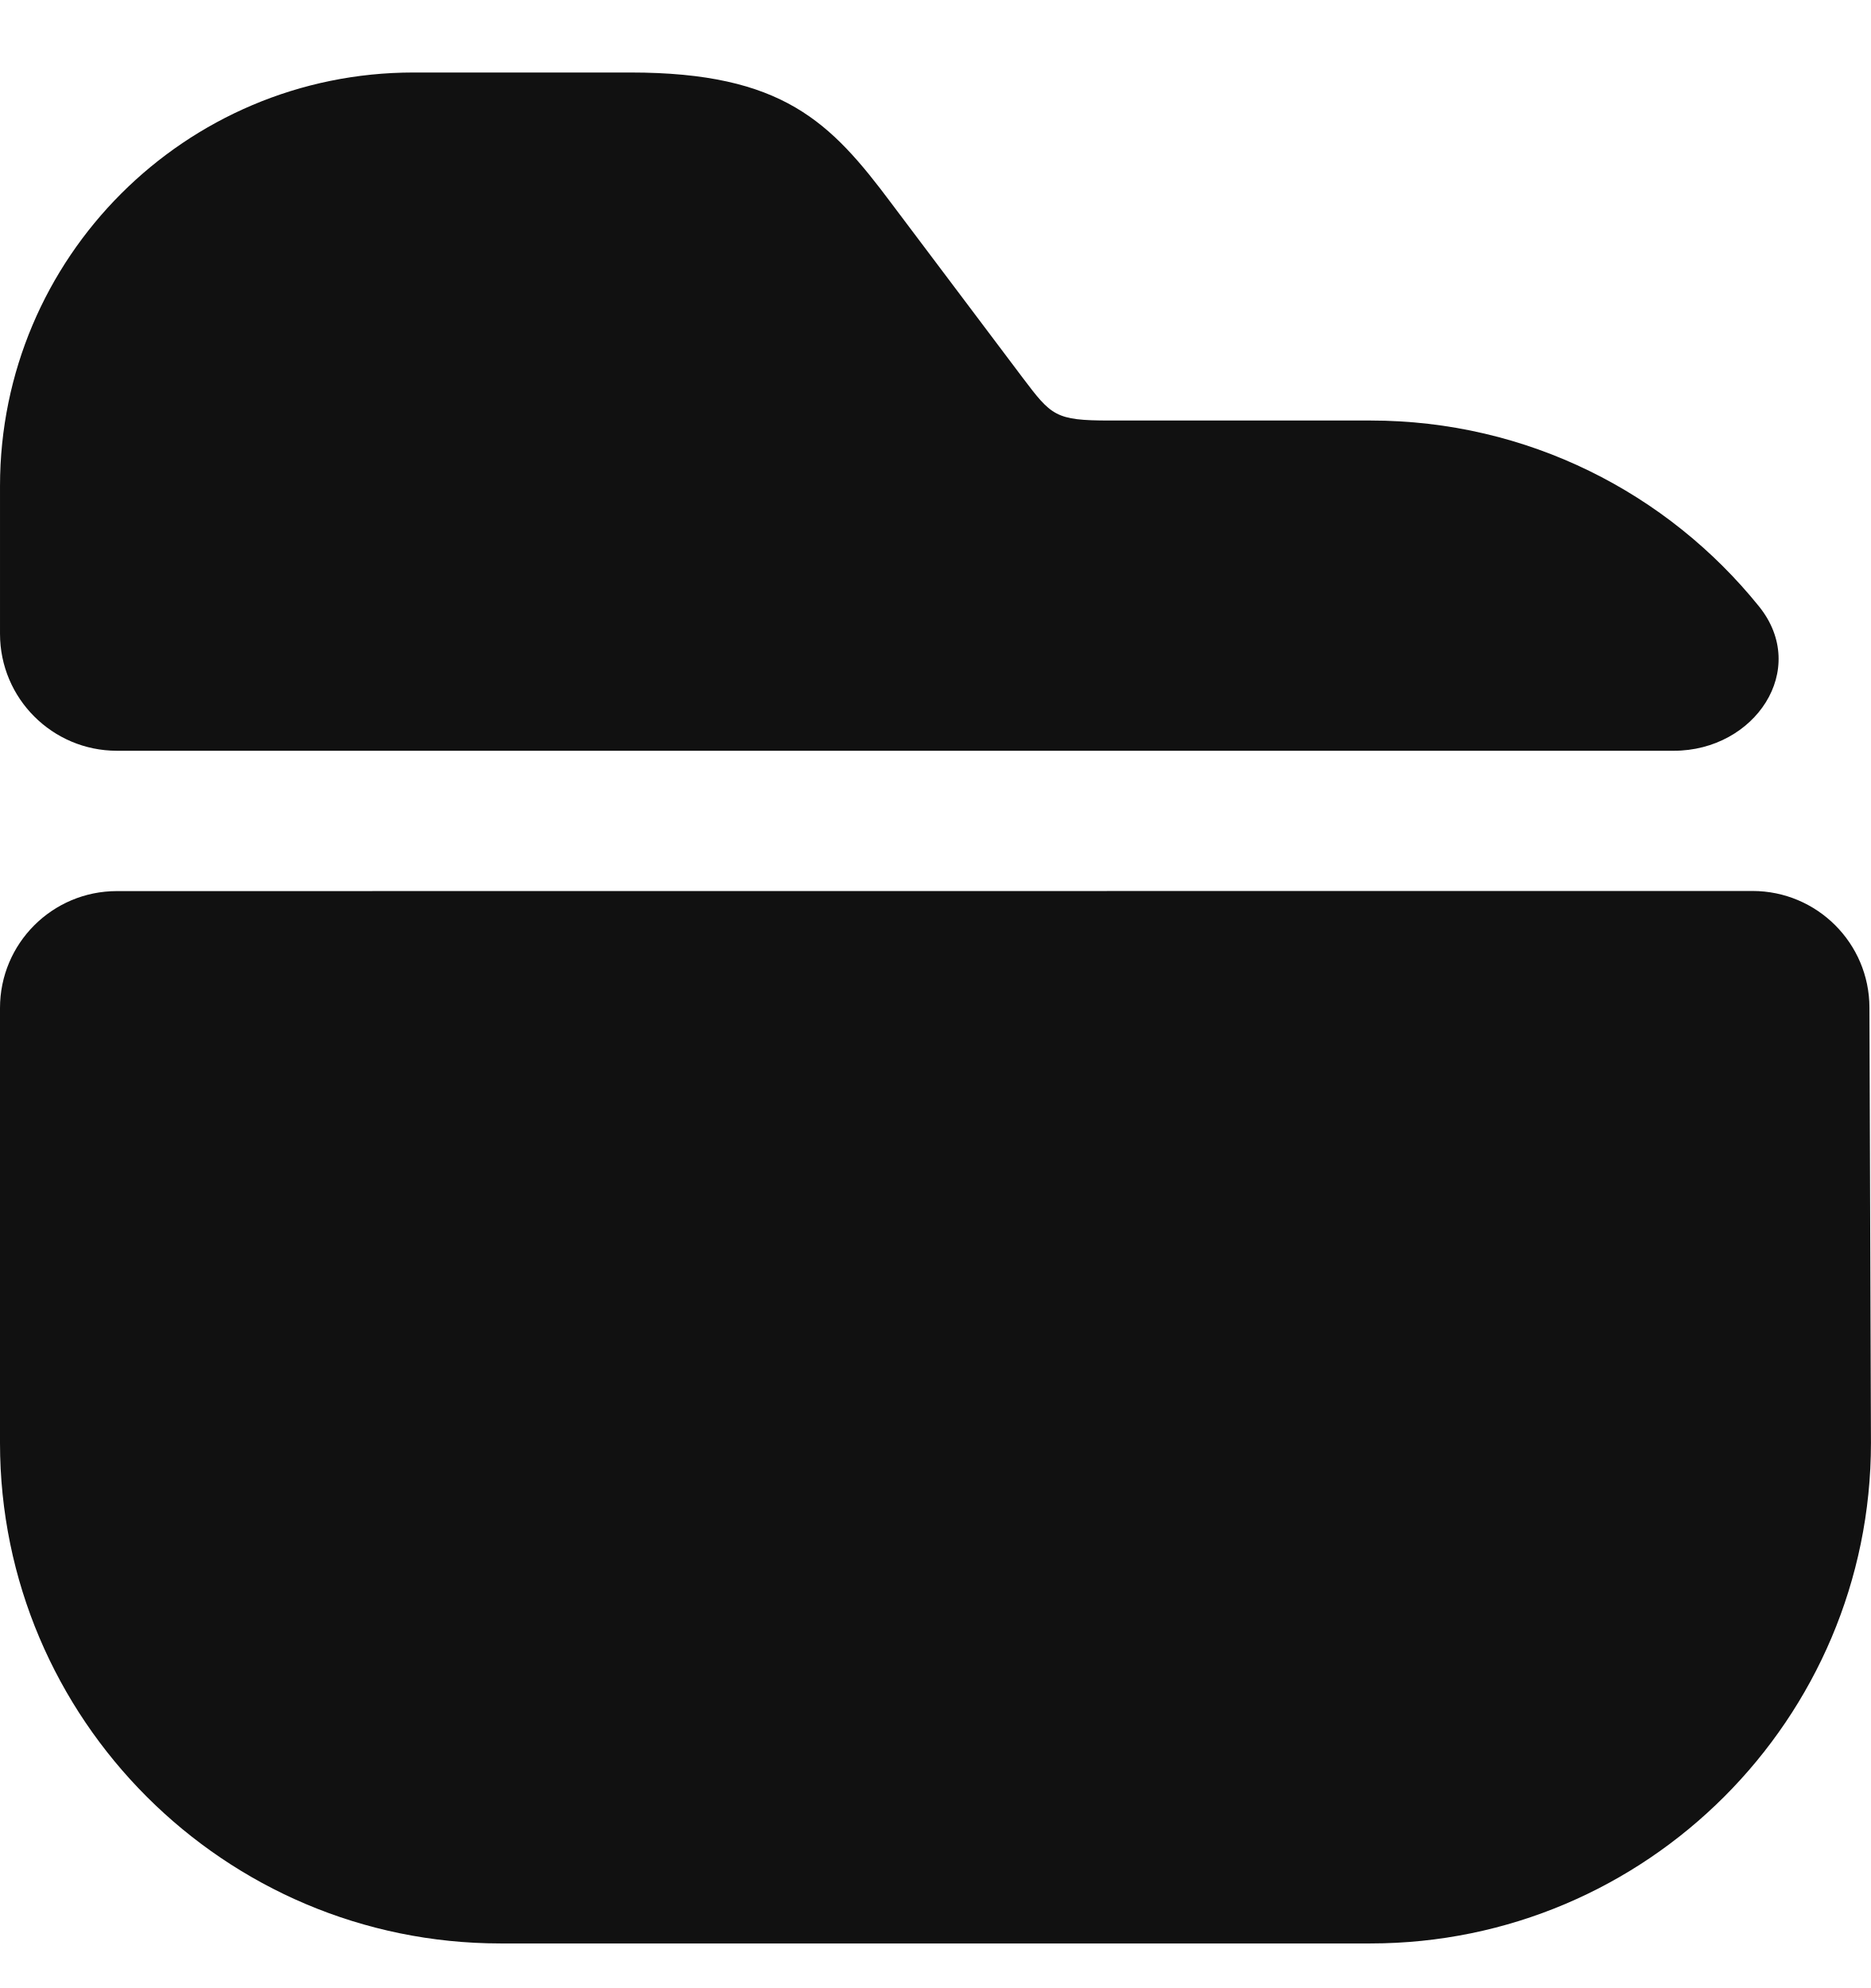
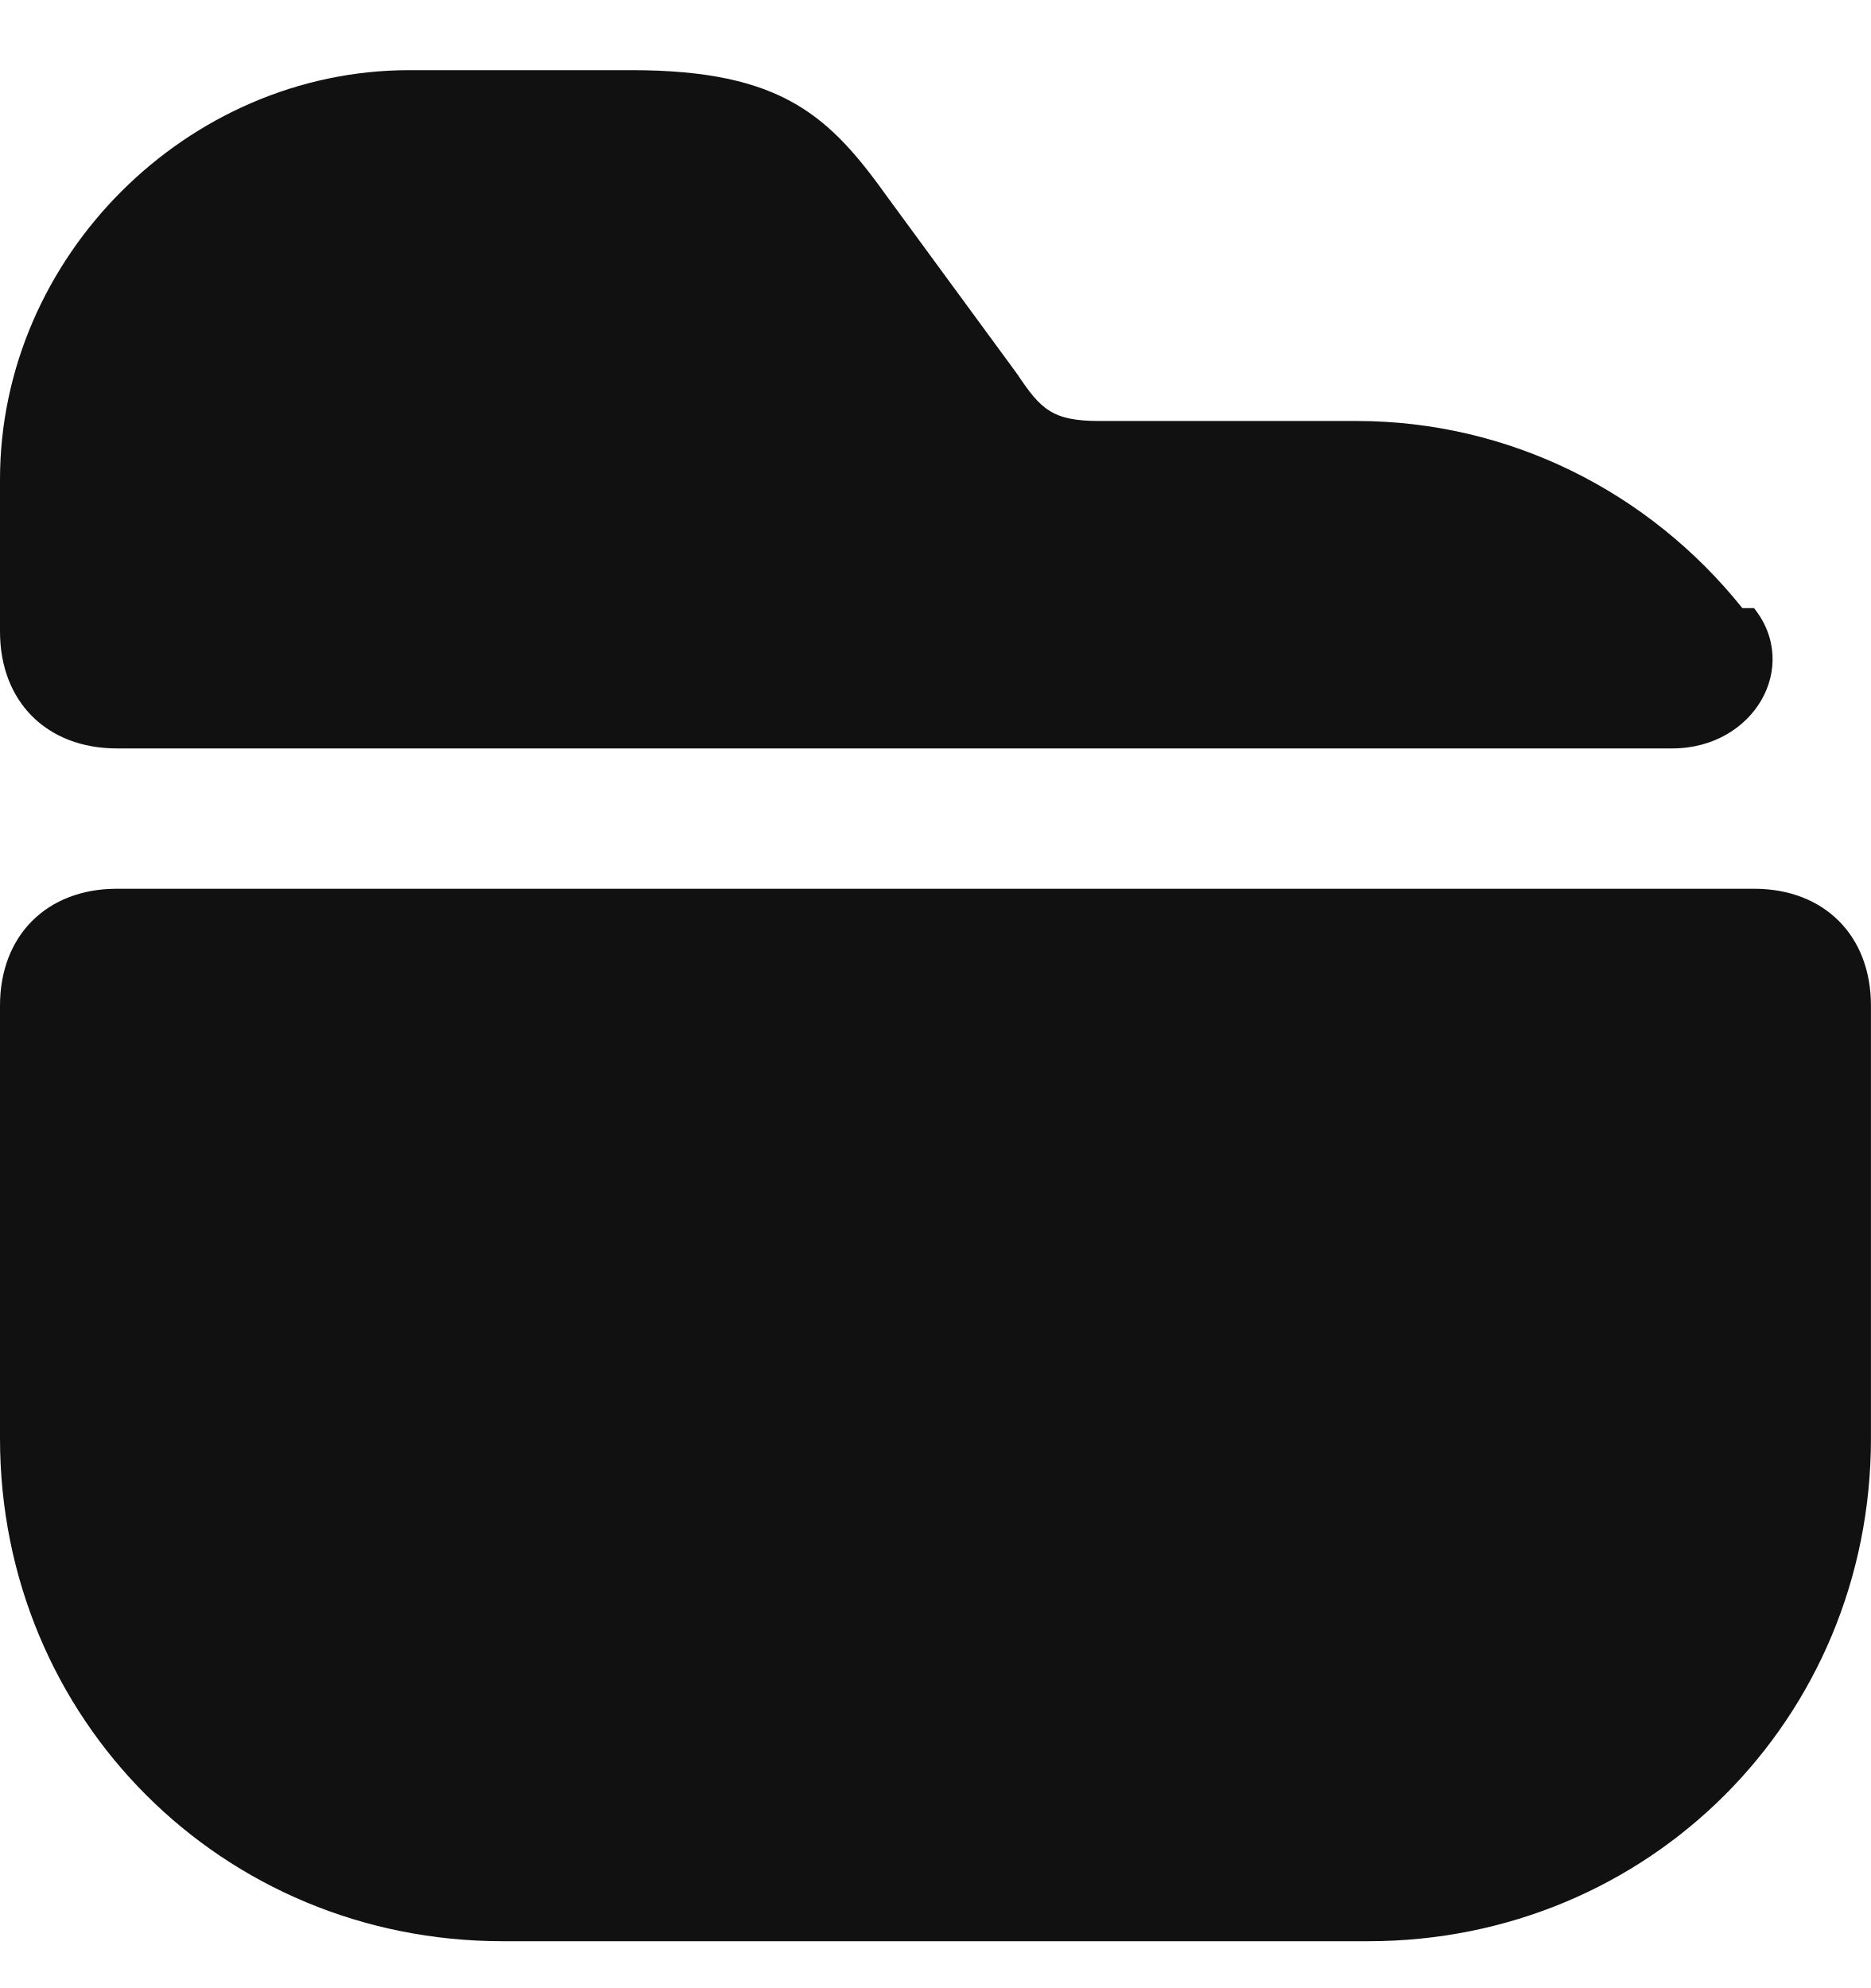
- <svg xmlns="http://www.w3.org/2000/svg" width="16" height="17" viewBox="0 0 16 17" fill="none">
-   <path d="M15.043 5.186C15.477 5.725 15.007 6.42 14.314 6.42H1C0.448 6.42 9.15527e-05 5.972 9.15527e-05 5.42V4.156C9.15527e-05 2.204 1.584 0.62 3.536 0.62H5.392C6.696 0.62 7.104 1.044 7.624 1.74L8.744 3.228C8.992 3.556 9.024 3.596 9.488 3.596H11.72C13.062 3.596 14.26 4.215 15.043 5.186Z" fill="#111111" />
-   <path d="M14.987 7.619C15.538 7.619 15.986 8.065 15.987 8.616L16 12.339C16 14.7 14.08 16.619 11.72 16.619H4.28C1.92 16.619 0 14.7 0 12.339V8.62C0 8.067 0.448 7.62 1 7.62L14.987 7.619Z" fill="#111111" />
+ <svg xmlns="http://www.w3.org/2000/svg" id="Layer_1" version="1.1" viewBox="0 0 16 17">
+   <path d="M15,5.2c.4.5,0,1.2-.7,1.2H1C.4,6.4,0,6,0,5.4v-1.3C0,2.2,1.6.6,3.5.6h1.9c1.3,0,1.7.4,2.2,1.1l1.1,1.5c.2.3.3.4.7.4h2.2c1.3,0,2.5.6,3.3,1.6Z" fill="#111" />
+   <path d="M15,7.6c.6,0,1,.4,1,1v3.7c0,2.4-1.9,4.3-4.3,4.3h-7.4c-2.4,0-4.3-1.9-4.3-4.3v-3.7c0-.6.4-1,1-1h14Z" fill="#111" />
</svg>
